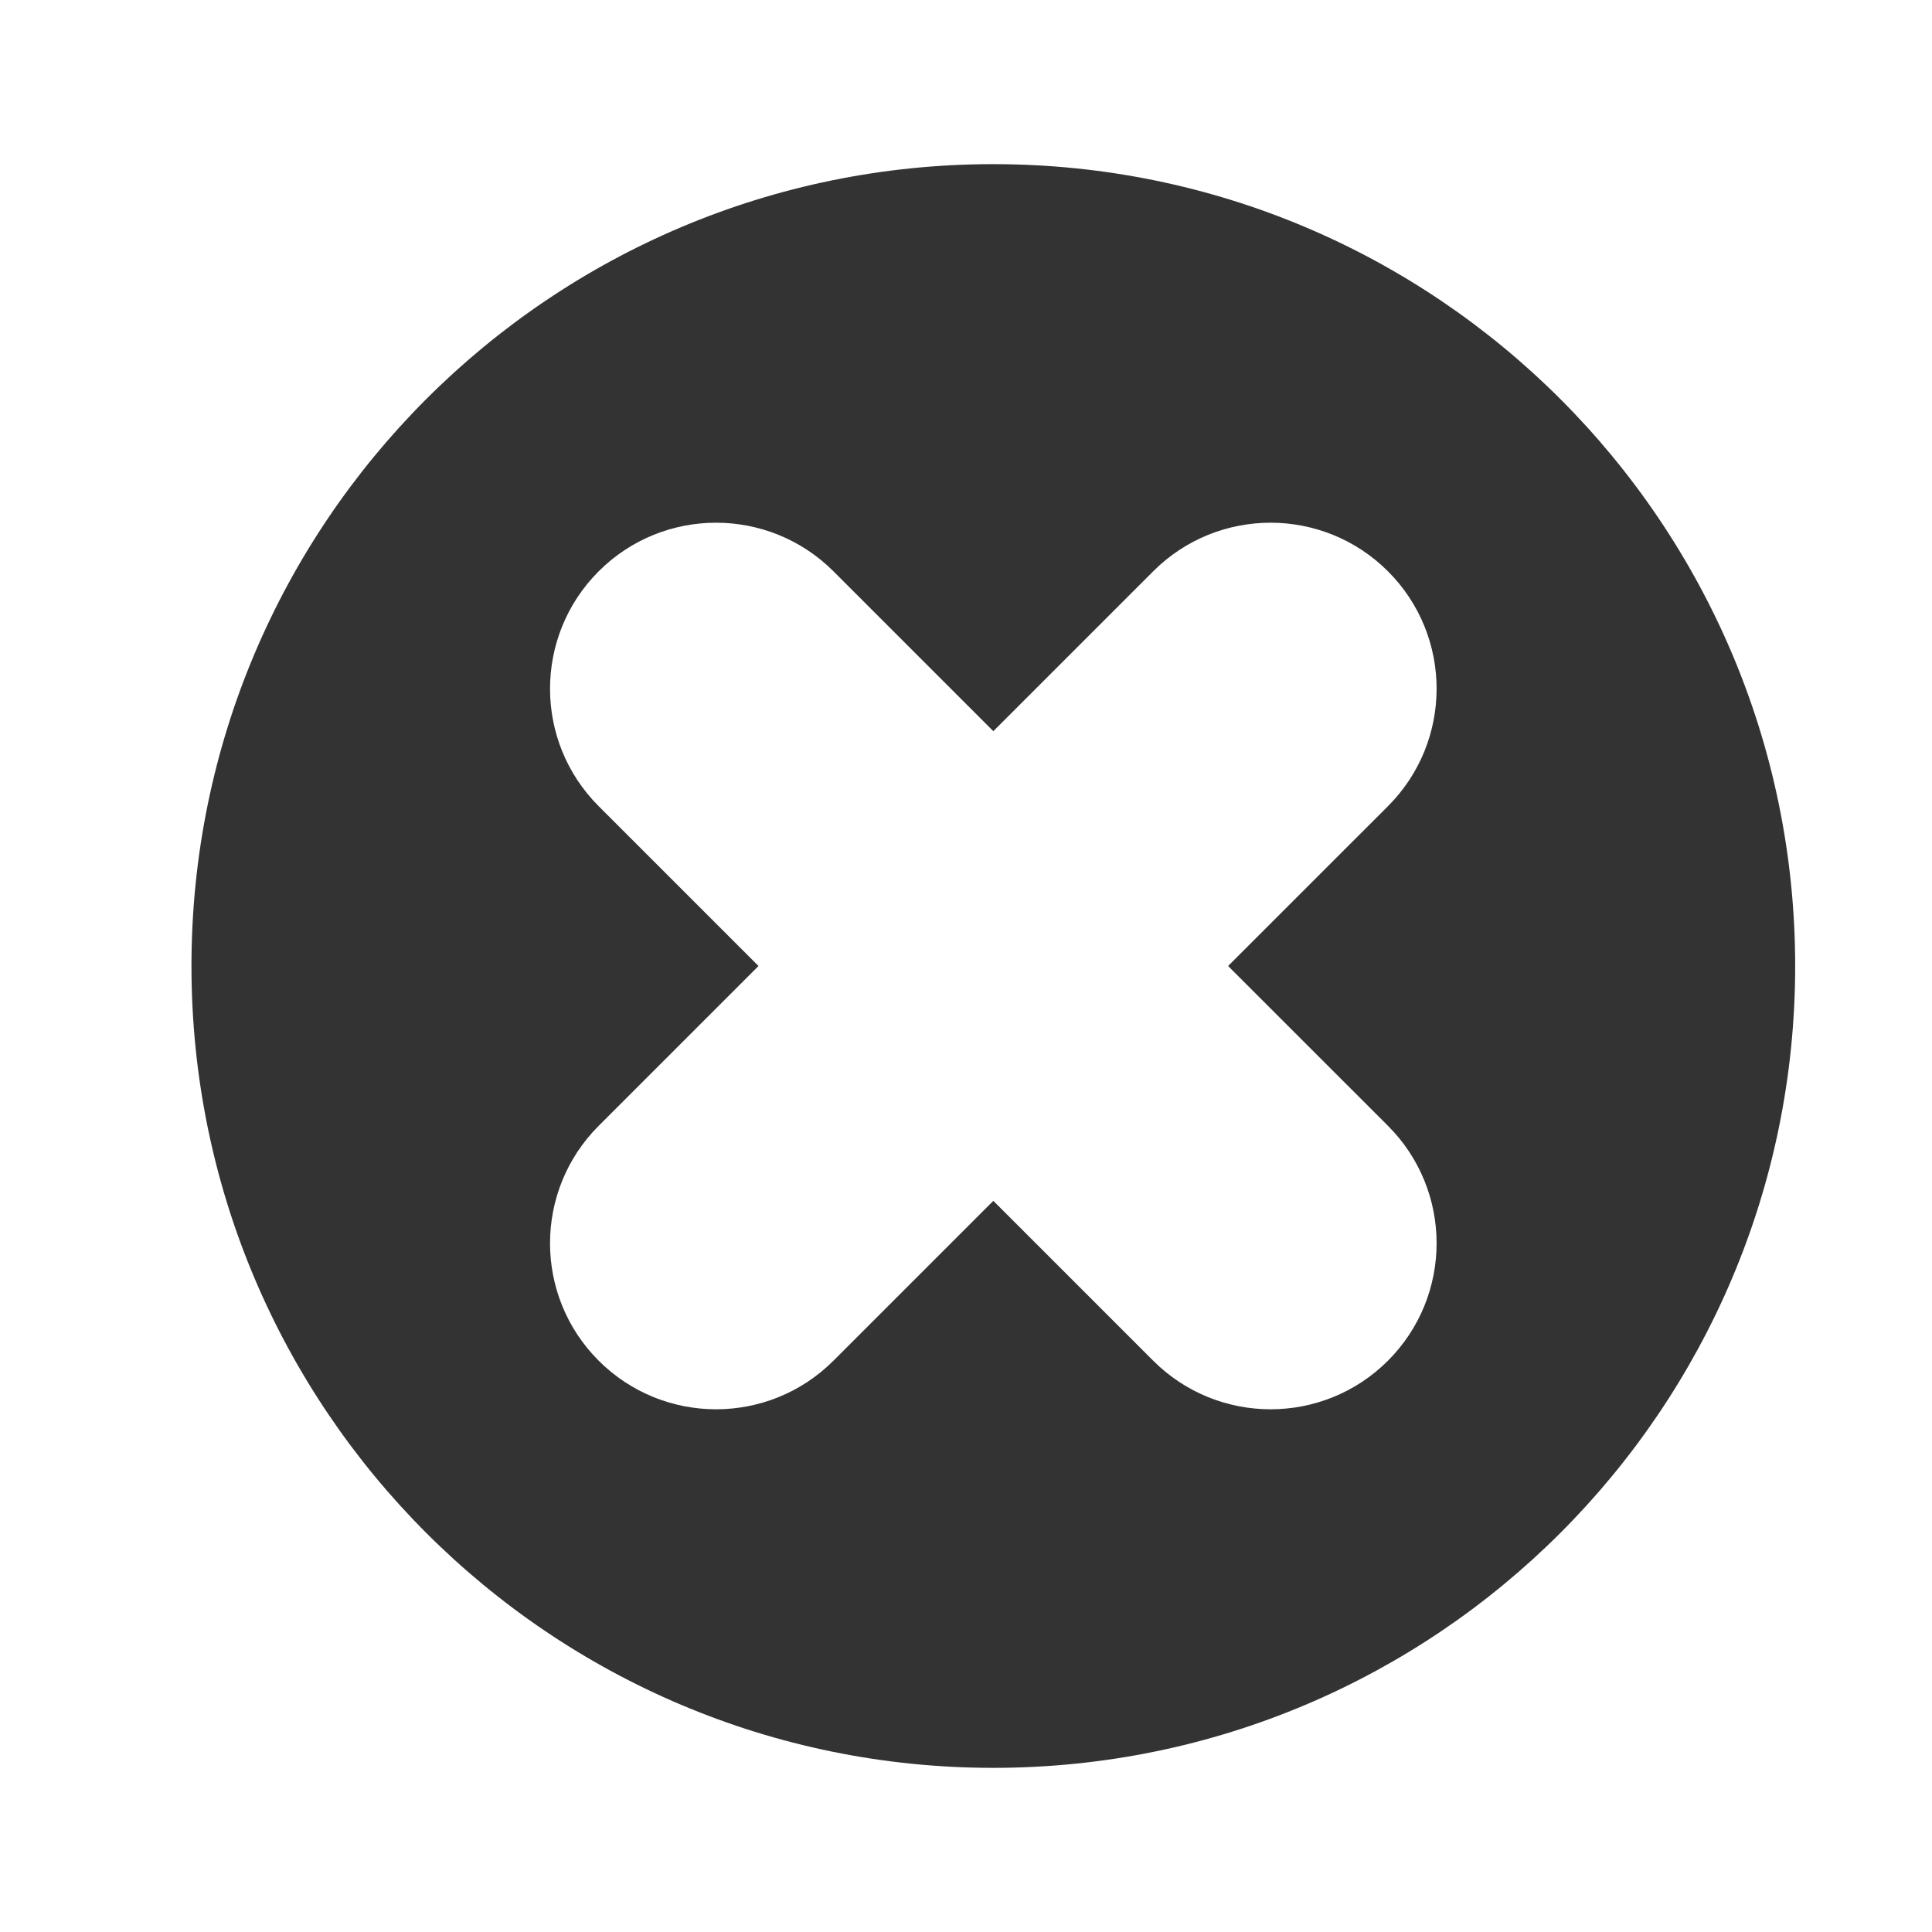
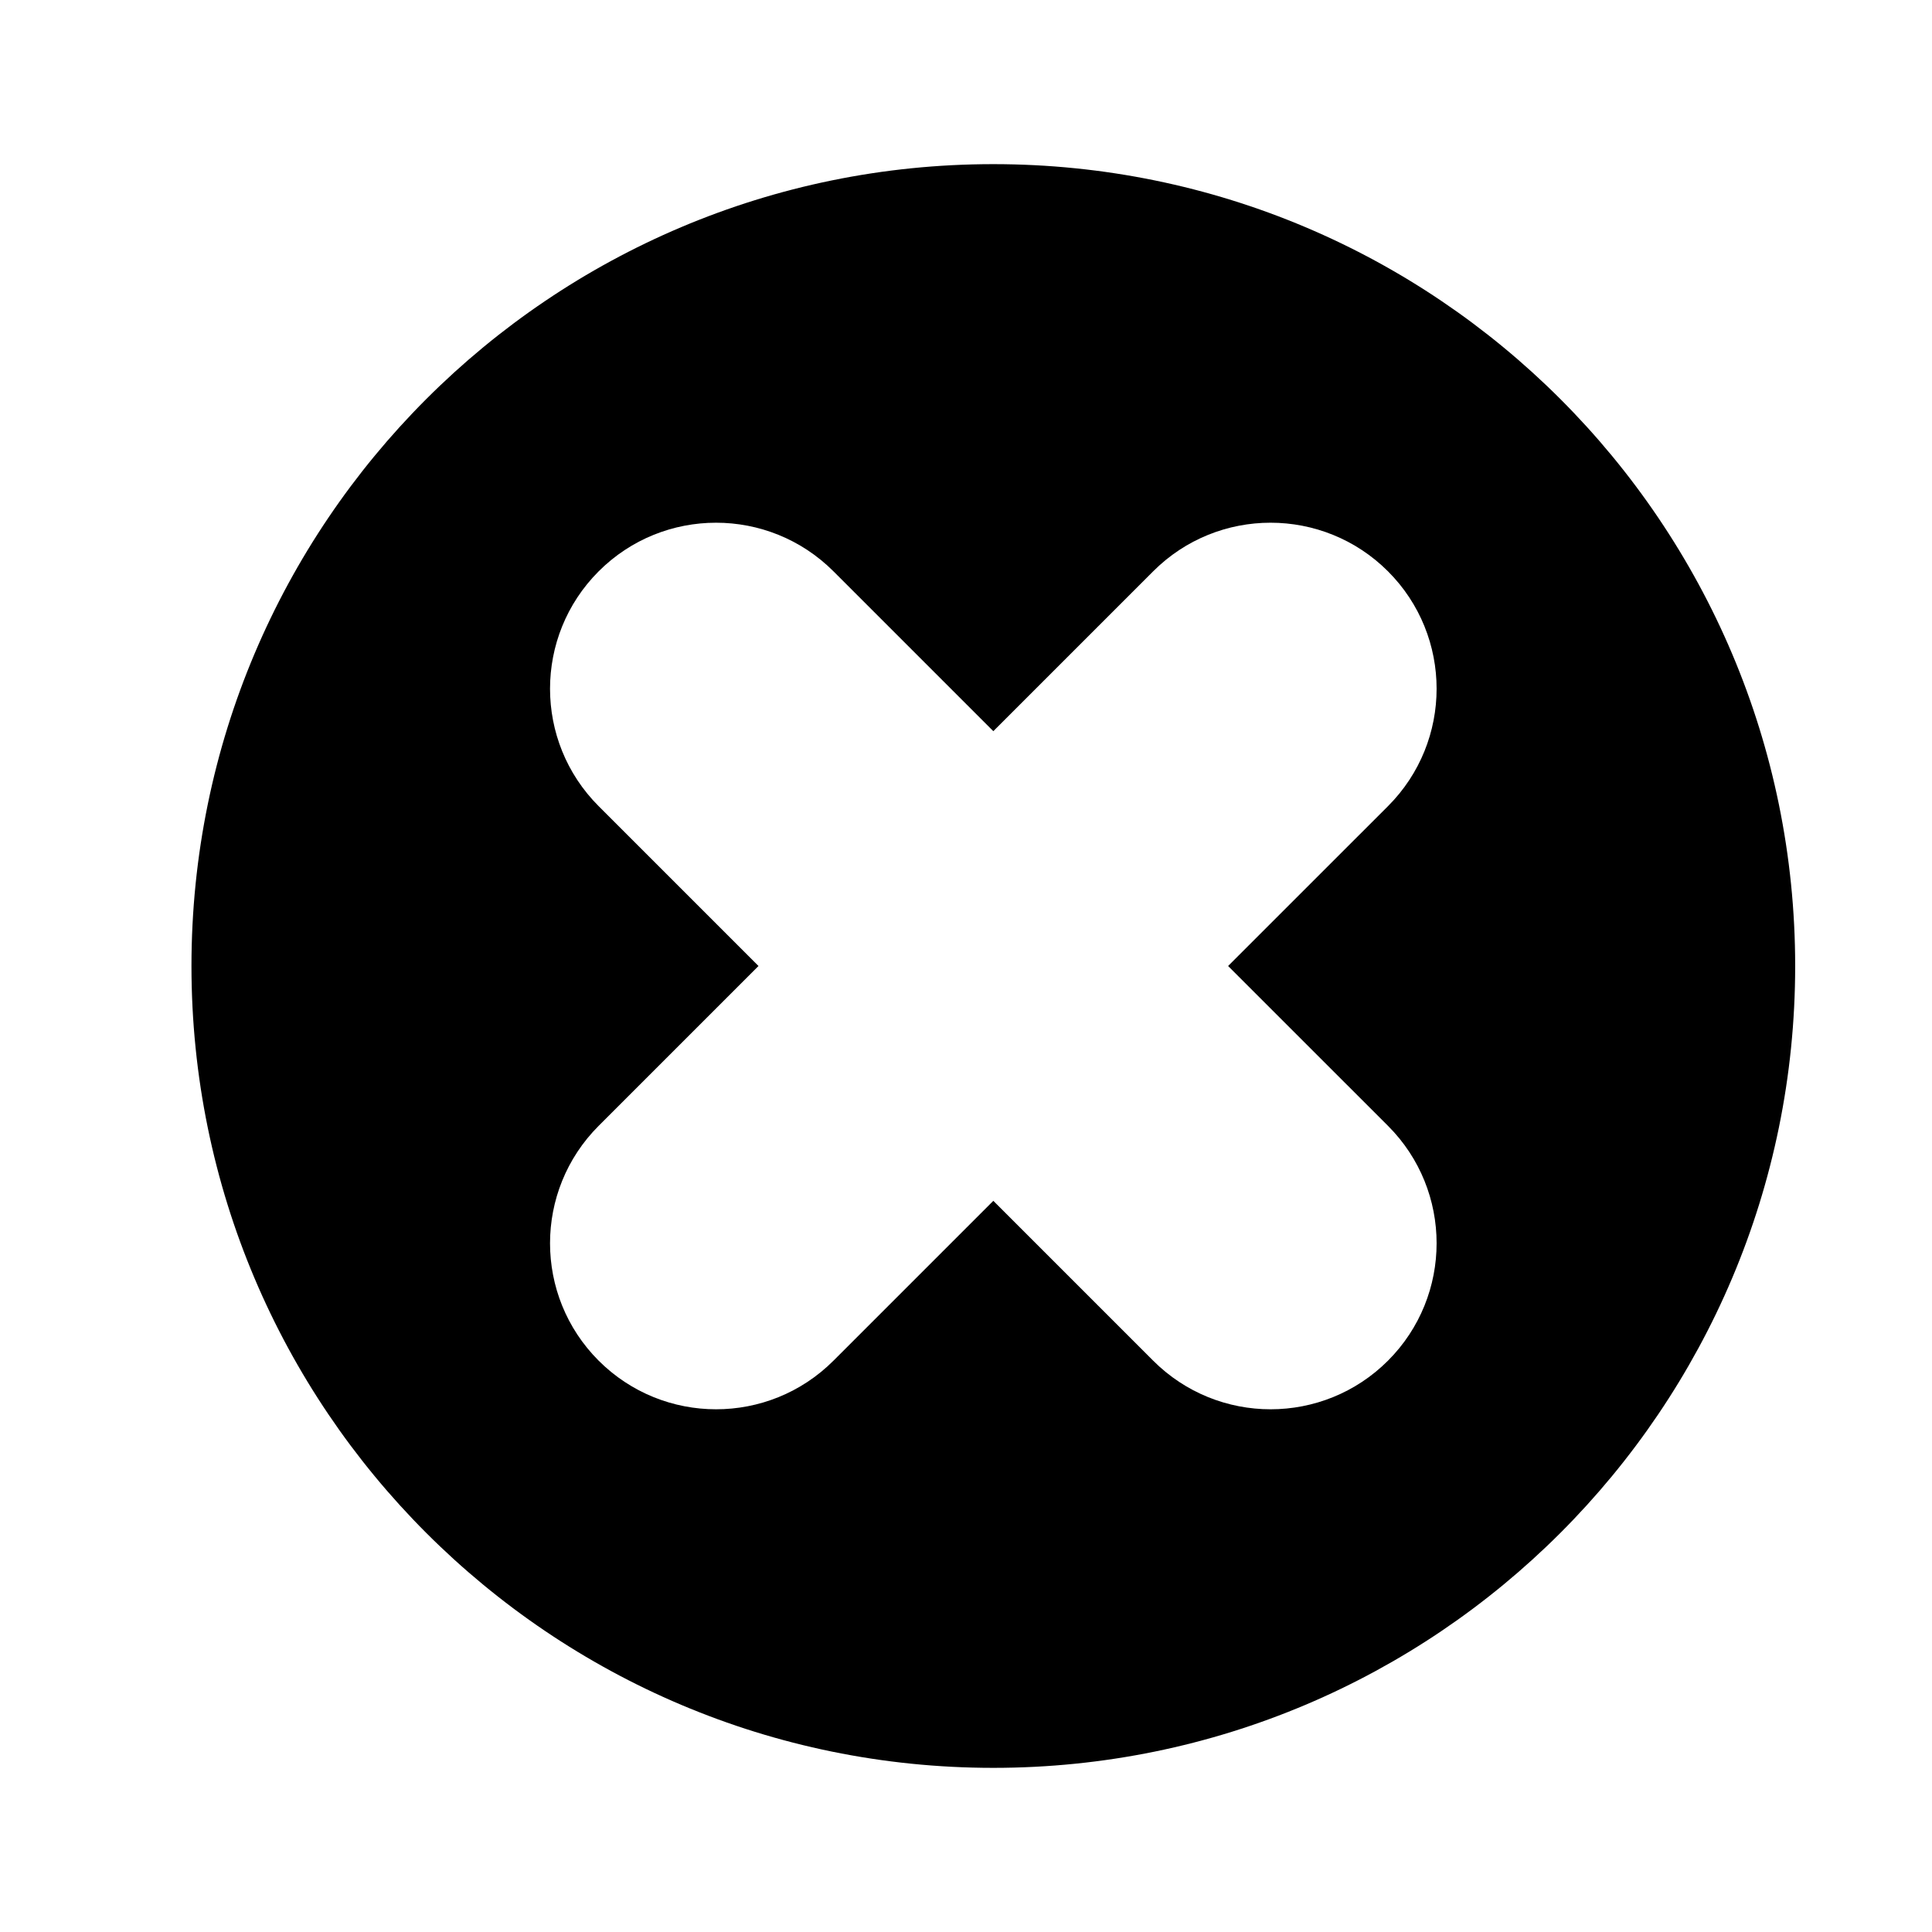
- <svg xmlns="http://www.w3.org/2000/svg" style="enable-background:new 0 0 512 512;" version="1.1" viewBox="0 0 512 512" xml:space="preserve">
-   <style type="text/css">
- 	.st0{fill:#333333;}
- 	.st1{fill:none;stroke:#333333;stroke-width:32;stroke-linecap:round;stroke-linejoin:round;stroke-miterlimit:10;}
- </style>
+ <svg viewBox="0 0 512 512">
  <g id="Layer_1" />
  <g id="Layer_2">
    <g>
-       <path class="st0" d="M263.24,43.5c-117.36,0-212.5,95.14-212.5,212.5s95.14,212.5,212.5,212.5s212.5-95.14,212.5-212.5    S380.6,43.5,263.24,43.5z M367.83,298.36c17.18,17.18,17.18,45.04,0,62.23v0c-17.18,17.18-45.04,17.18-62.23,0l-42.36-42.36    l-42.36,42.36c-17.18,17.18-45.04,17.18-62.23,0v0c-17.18-17.18-17.18-45.04,0-62.23L201.01,256l-42.36-42.36    c-17.18-17.18-17.18-45.04,0-62.23v0c17.18-17.18,45.04-17.18,62.23,0l42.36,42.36l42.36-42.36c17.18-17.18,45.04-17.18,62.23,0v0    c17.18,17.18,17.18,45.04,0,62.23L325.46,256L367.83,298.36z" />
+       <path className="st0" d="M263.24,43.5c-117.36,0-212.5,95.14-212.5,212.5s95.14,212.5,212.5,212.5s212.5-95.14,212.5-212.5    S380.6,43.5,263.24,43.5z M367.83,298.36c17.18,17.18,17.18,45.04,0,62.23v0c-17.18,17.18-45.04,17.18-62.23,0l-42.36-42.36    l-42.36,42.36c-17.18,17.18-45.04,17.18-62.23,0v0c-17.18-17.18-17.18-45.04,0-62.23L201.01,256l-42.36-42.36    c-17.18-17.18-17.18-45.04,0-62.23v0c17.18-17.18,45.04-17.18,62.23,0l42.36,42.36l42.36-42.36c17.18-17.18,45.04-17.18,62.23,0v0    c17.18,17.18,17.18,45.04,0,62.23L325.46,256L367.83,298.36z" />
    </g>
  </g>
</svg>
